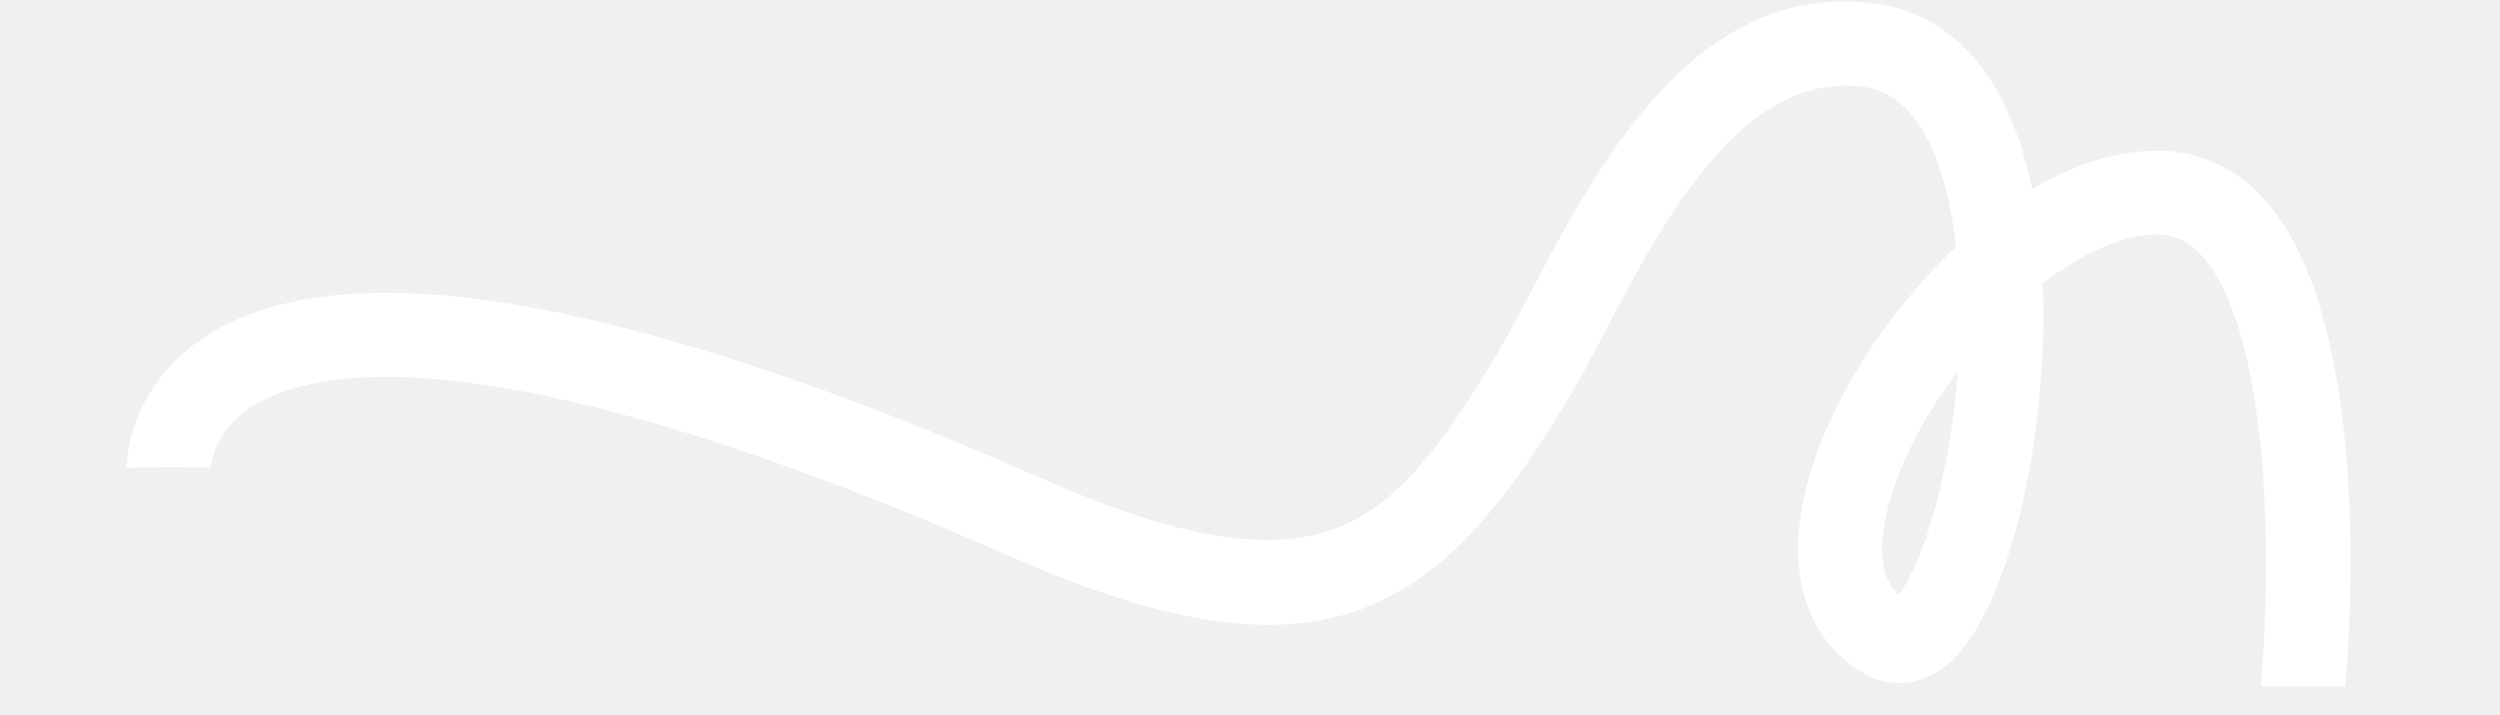
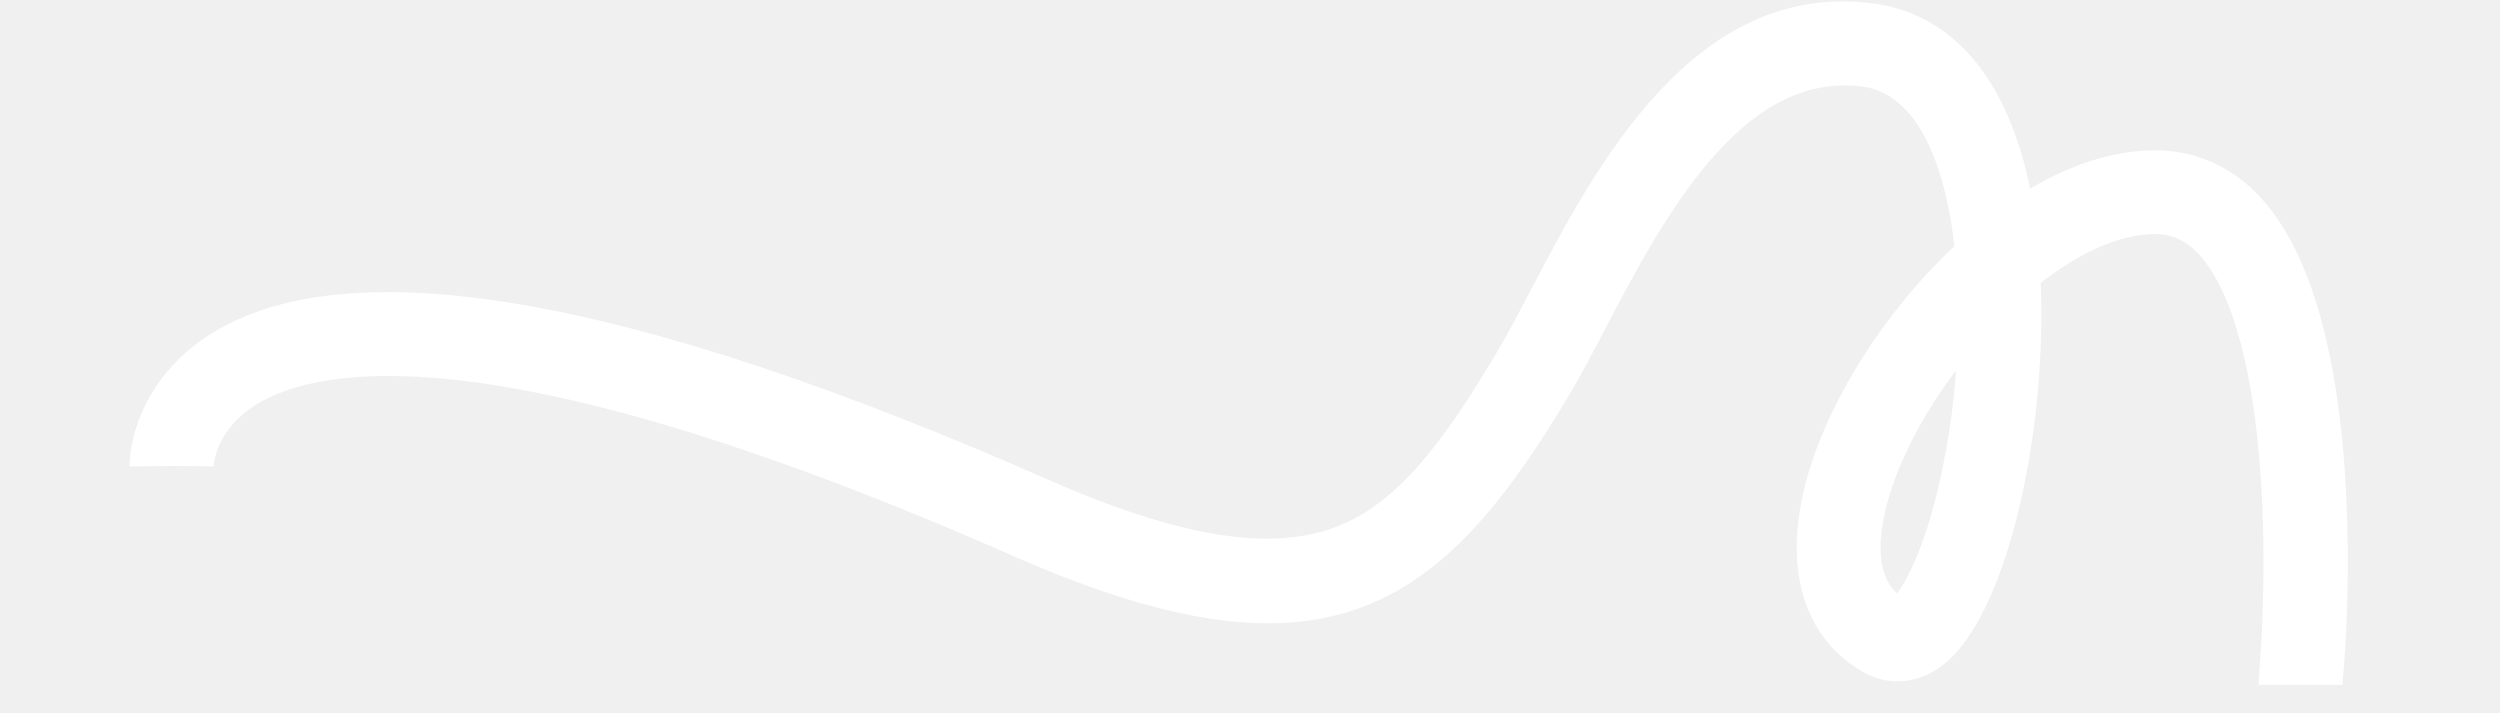
- <svg xmlns="http://www.w3.org/2000/svg" id="Ebene_2" data-name="Ebene 2" viewBox="65 30 140 40">
+ <svg xmlns="http://www.w3.org/2000/svg" id="Ebene_2" data-name="Ebene 2" viewBox="65 30 140 40" width="200" height="57">
  <defs>
    <style>
      .cls-1 {
        fill: none;
      }

      .cls-2 {
        fill: #ffffff;
      }
    </style>
  </defs>
  <g id="Logos_Schutzraum" data-name="Logos, Schutzraum">
    <g>
      <path class="cls-2" d="M191.78,41.13c-1.61-1.76-3.67-2.69-5.95-2.69s-4.64.74-7.03,2.15c-.1-.51-.22-1-.35-1.47-1.83-6.71-5.63-8.56-8.49-8.93-10.07-1.3-15.58,9.2-19.22,16.14-.67,1.28-1.31,2.49-1.88,3.45-3,5.04-5.54,8.43-8.95,9.77-3.71,1.46-8.89.62-16.31-2.65-23.62-10.4-39.49-13.09-47.18-8-3.45,2.29-4.34,5.66-4.32,7.29l2.36-.03,2.36.02c0-.08.09-2.01,2.33-3.43,3.58-2.26,13.88-4.16,42.55,8.46,17.41,7.66,23.93,3.2,31.21-9.02.63-1.06,1.3-2.33,2-3.67,3.22-6.14,7.63-14.54,14.45-13.66,2.88.37,4.2,3.74,4.79,6.51.17.77.3,1.59.39,2.46-.34.31-.67.64-1,.98-3.52,3.62-6.27,8.22-7.34,12.29-1.28,4.87-.1,8.74,3.24,10.64.61.34,1.26.51,1.91.51.89,0,1.78-.31,2.57-.93,3.53-2.74,5.82-12.8,5.47-21.44,2.15-1.67,4.41-2.74,6.42-2.74.97,0,1.75.37,2.48,1.16,1.9,2.07,3.14,6.76,3.5,13.22.29,5.23-.1,9.81-.1,9.86l-.07,1.07h4.71l.05-.66h0c.18-2.02,1.54-19.96-4.62-26.67ZM174.04,55.46c-.82,4.5-2.04,7-2.72,7.85-1.24-1.13-1.01-3.31-.56-5.02.64-2.41,2.05-5.08,3.88-7.5-.11,1.55-.31,3.12-.59,4.66Z" />
    </g>
  </g>
</svg>
